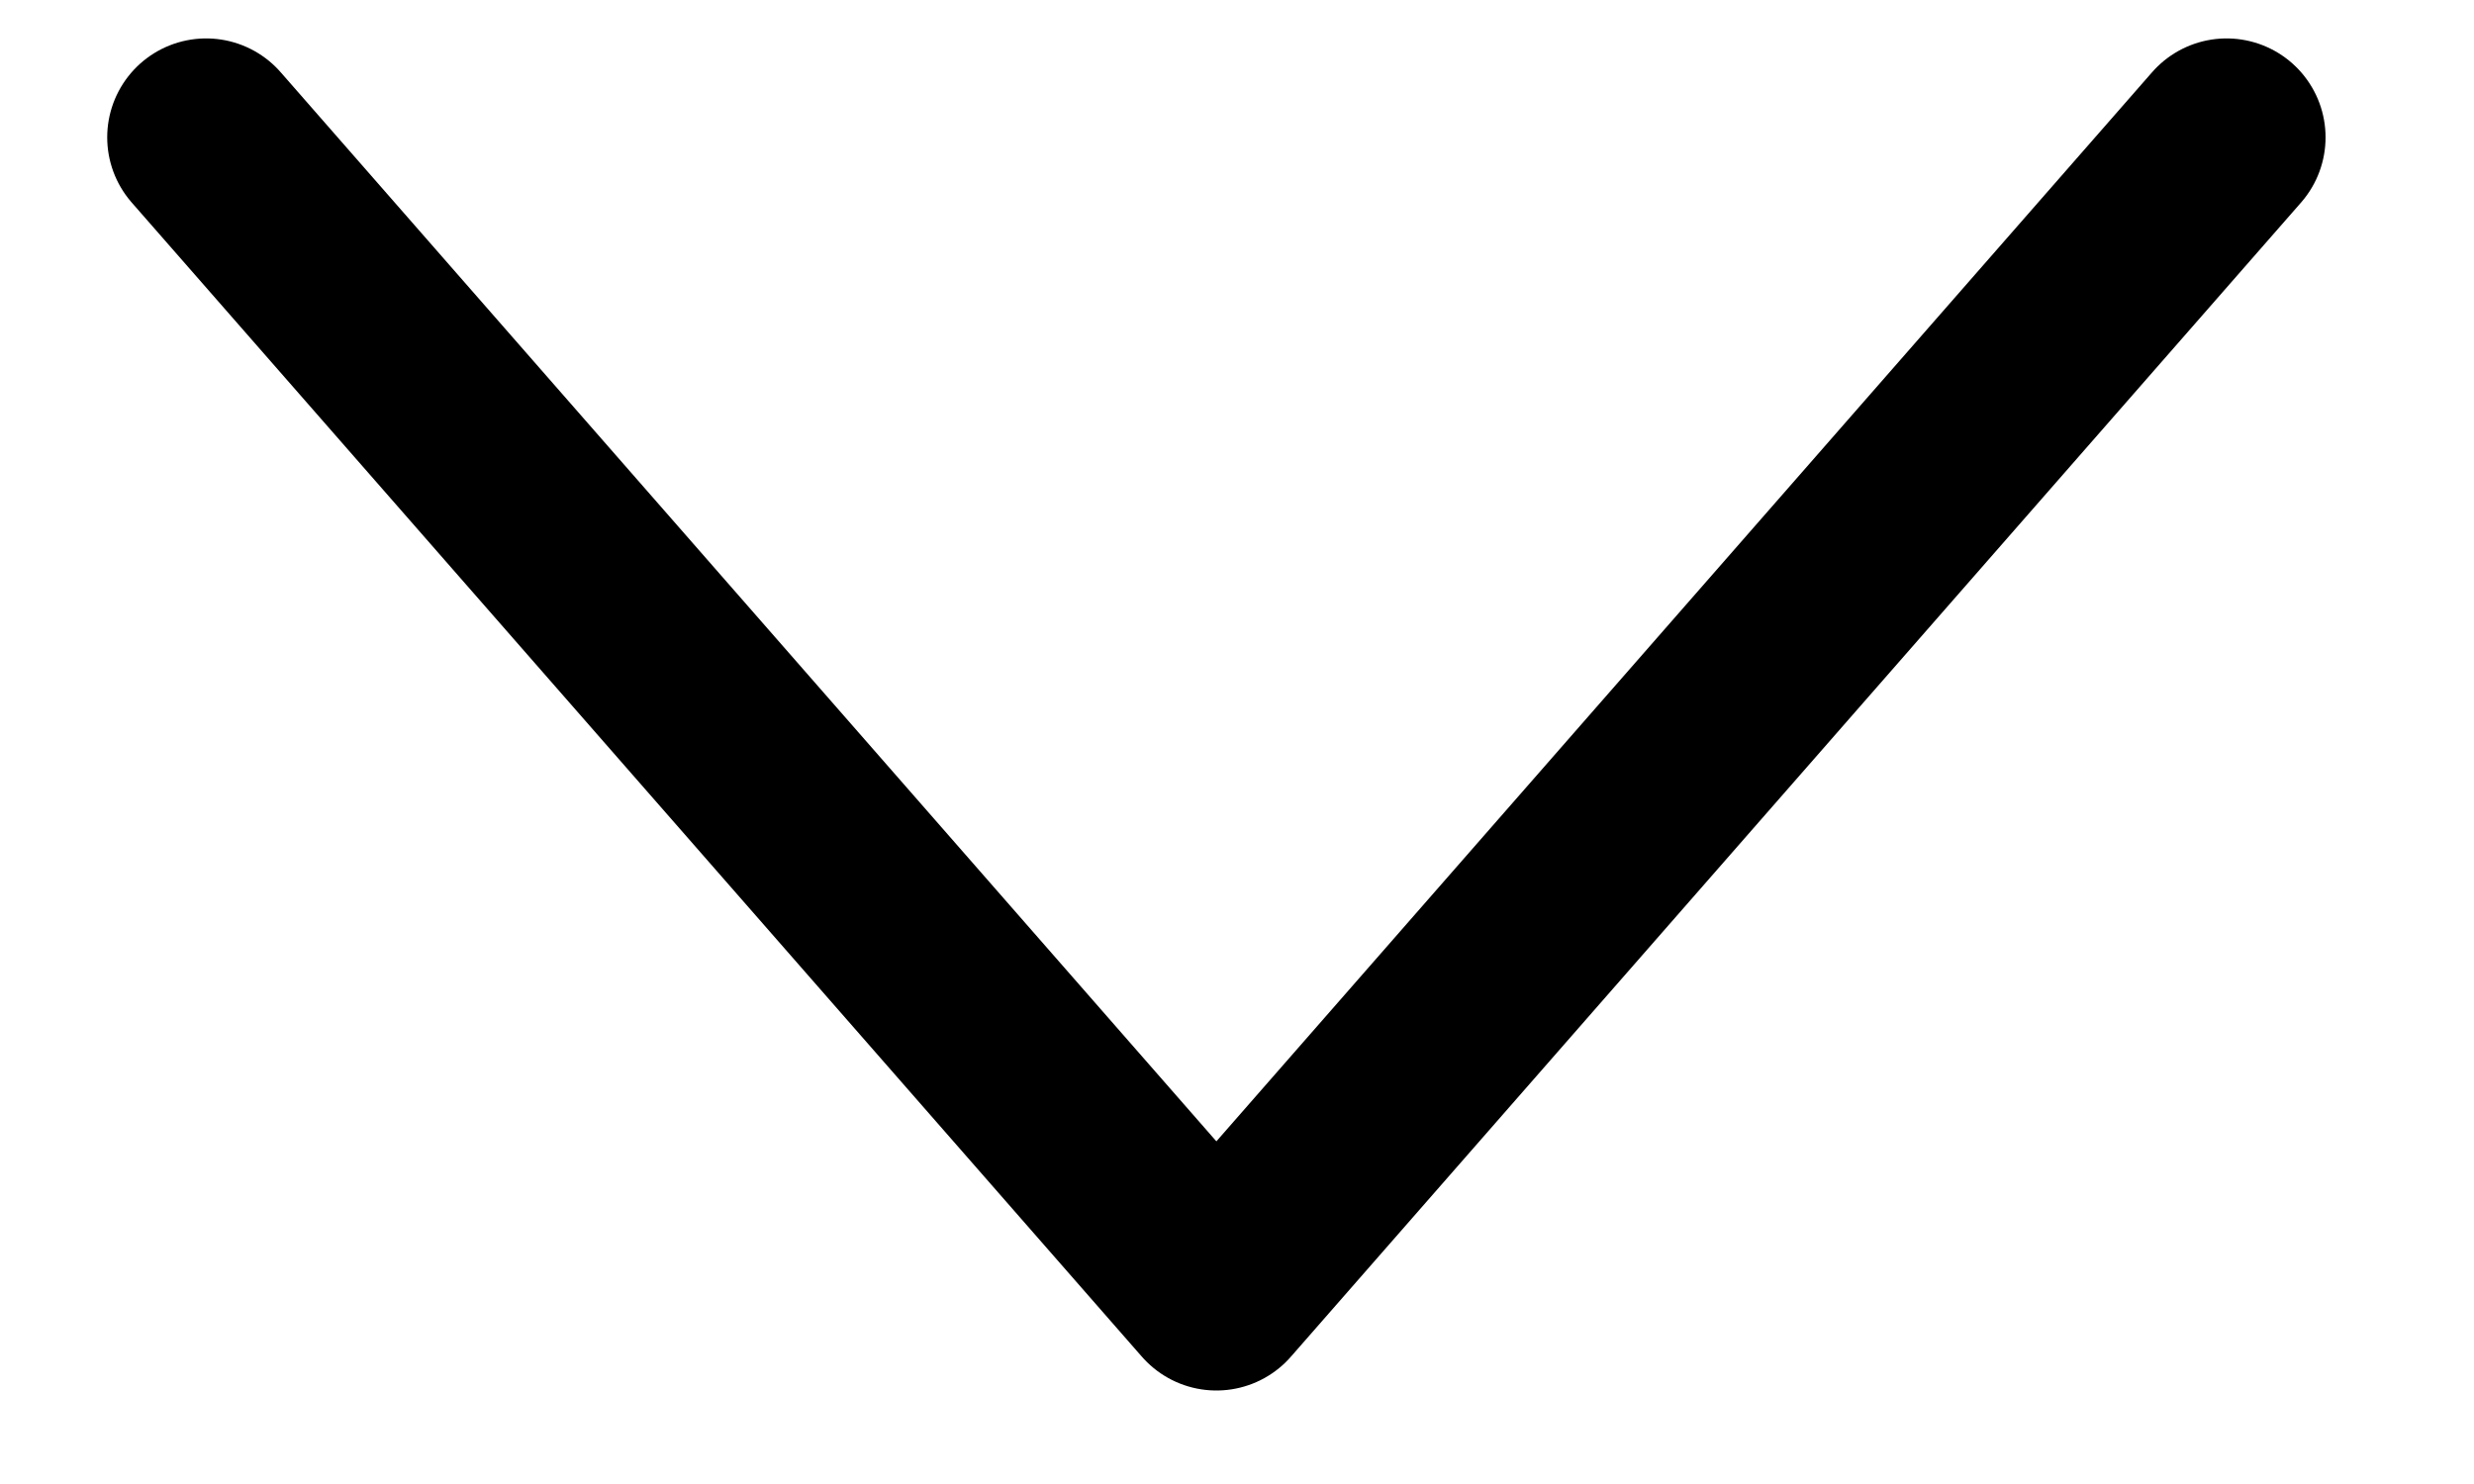
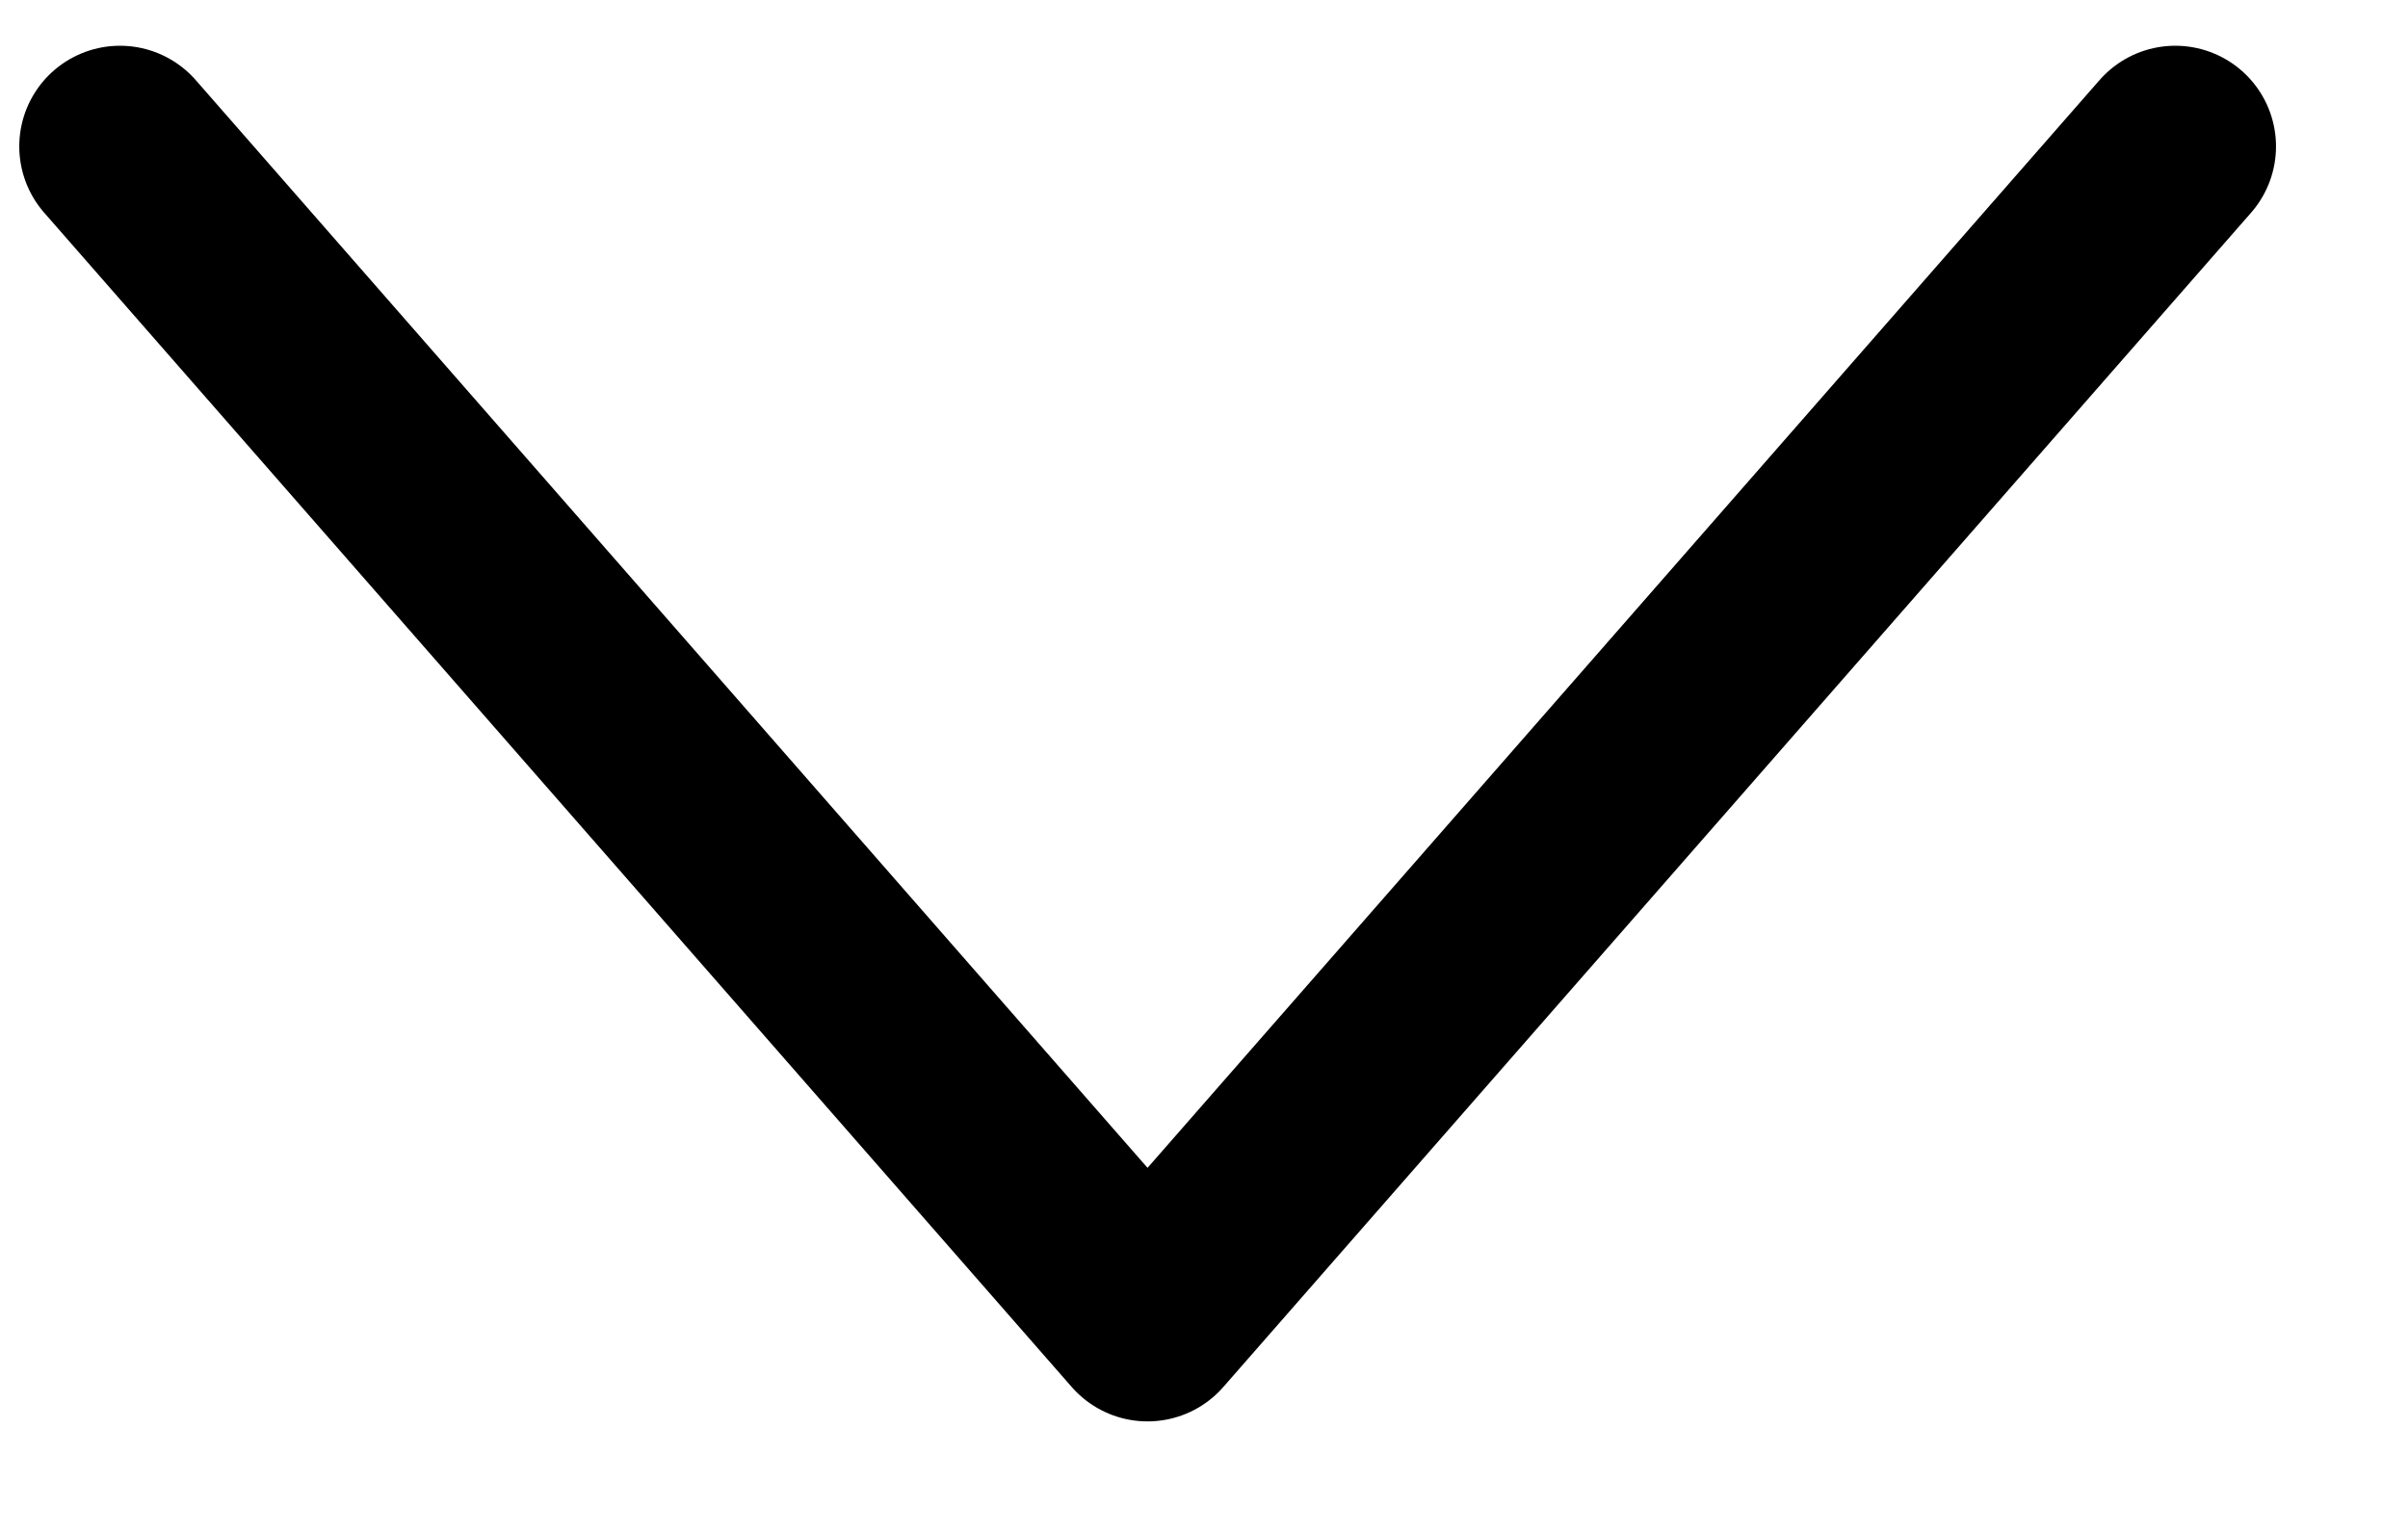
- <svg xmlns="http://www.w3.org/2000/svg" width="15" height="9" viewBox="0 0 15 9" fill="none">
-   <path d="M1.25 0.833L7.375 7.833L13.5 0.833" stroke="black" stroke-width="1.2" stroke-miterlimit="10" stroke-linecap="round" stroke-linejoin="round" />
+ <svg xmlns="http://www.w3.org/2000/svg" width="11" height="7" viewBox="0 0 11 7" fill="none">
+   <path d="M0.548 0.669L5.242 6.035L9.937 0.669" stroke="black" stroke-width="0.92" stroke-miterlimit="10" stroke-linecap="round" stroke-linejoin="round" />
</svg>
